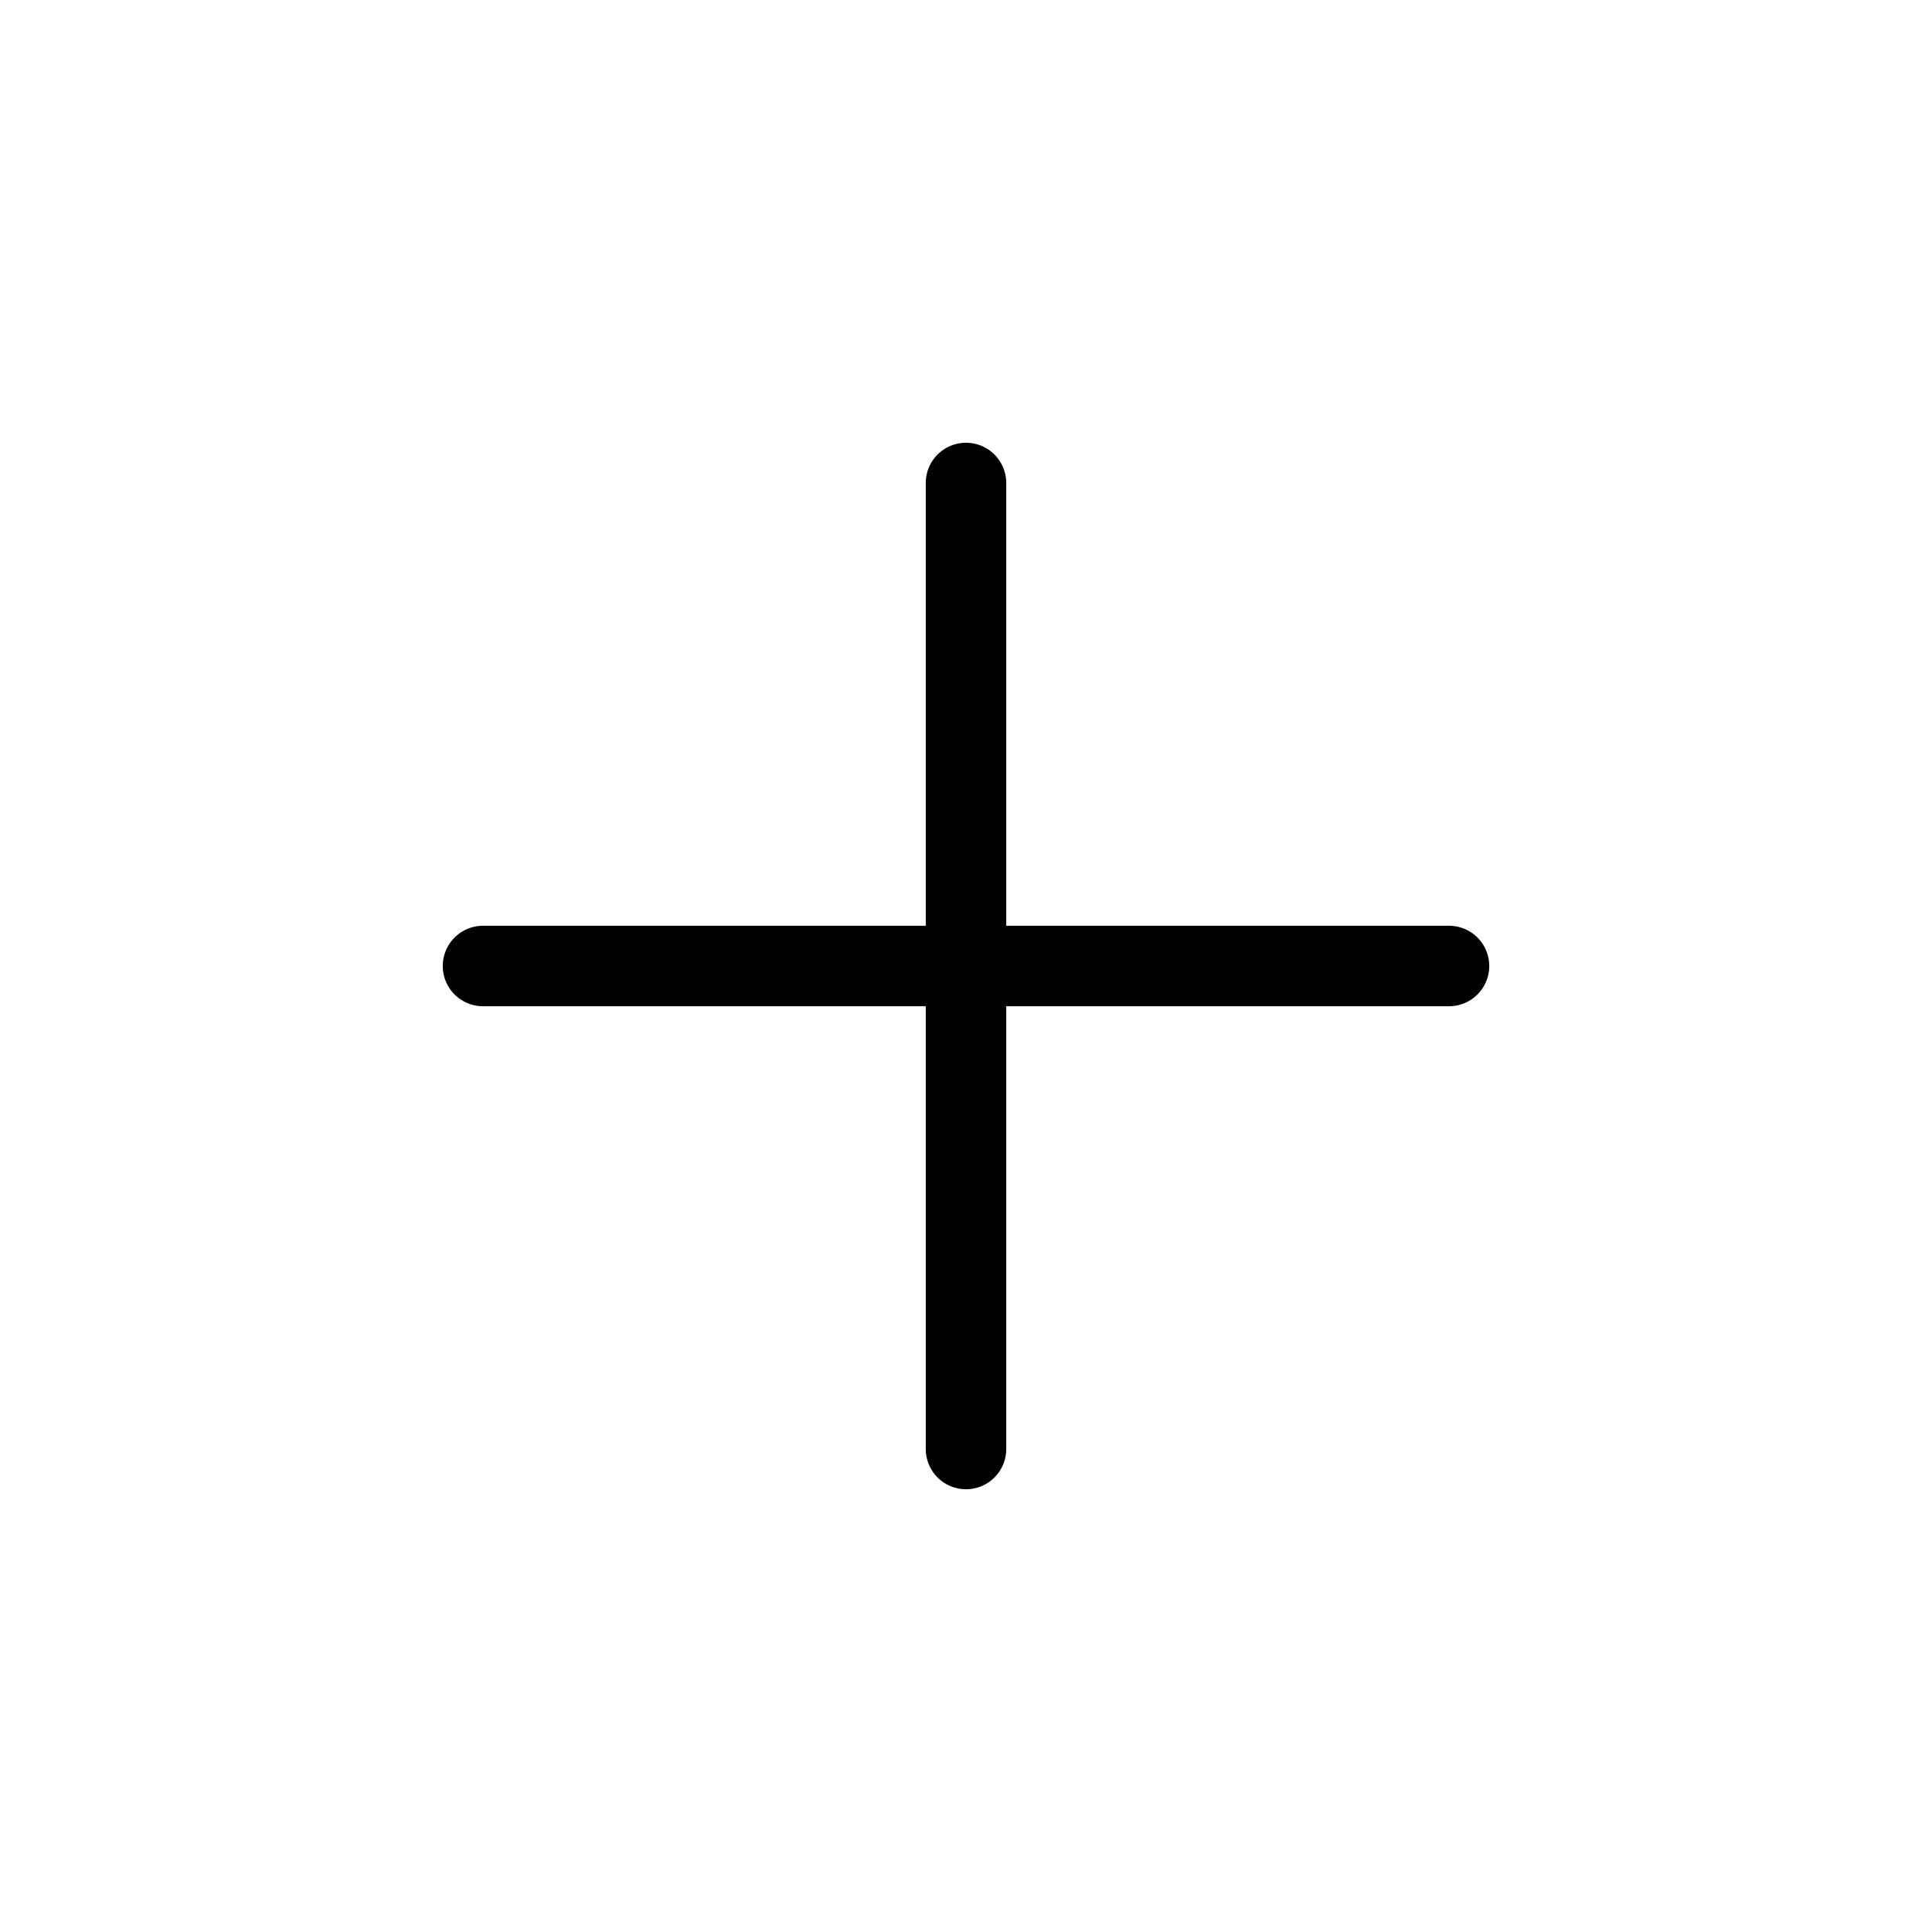
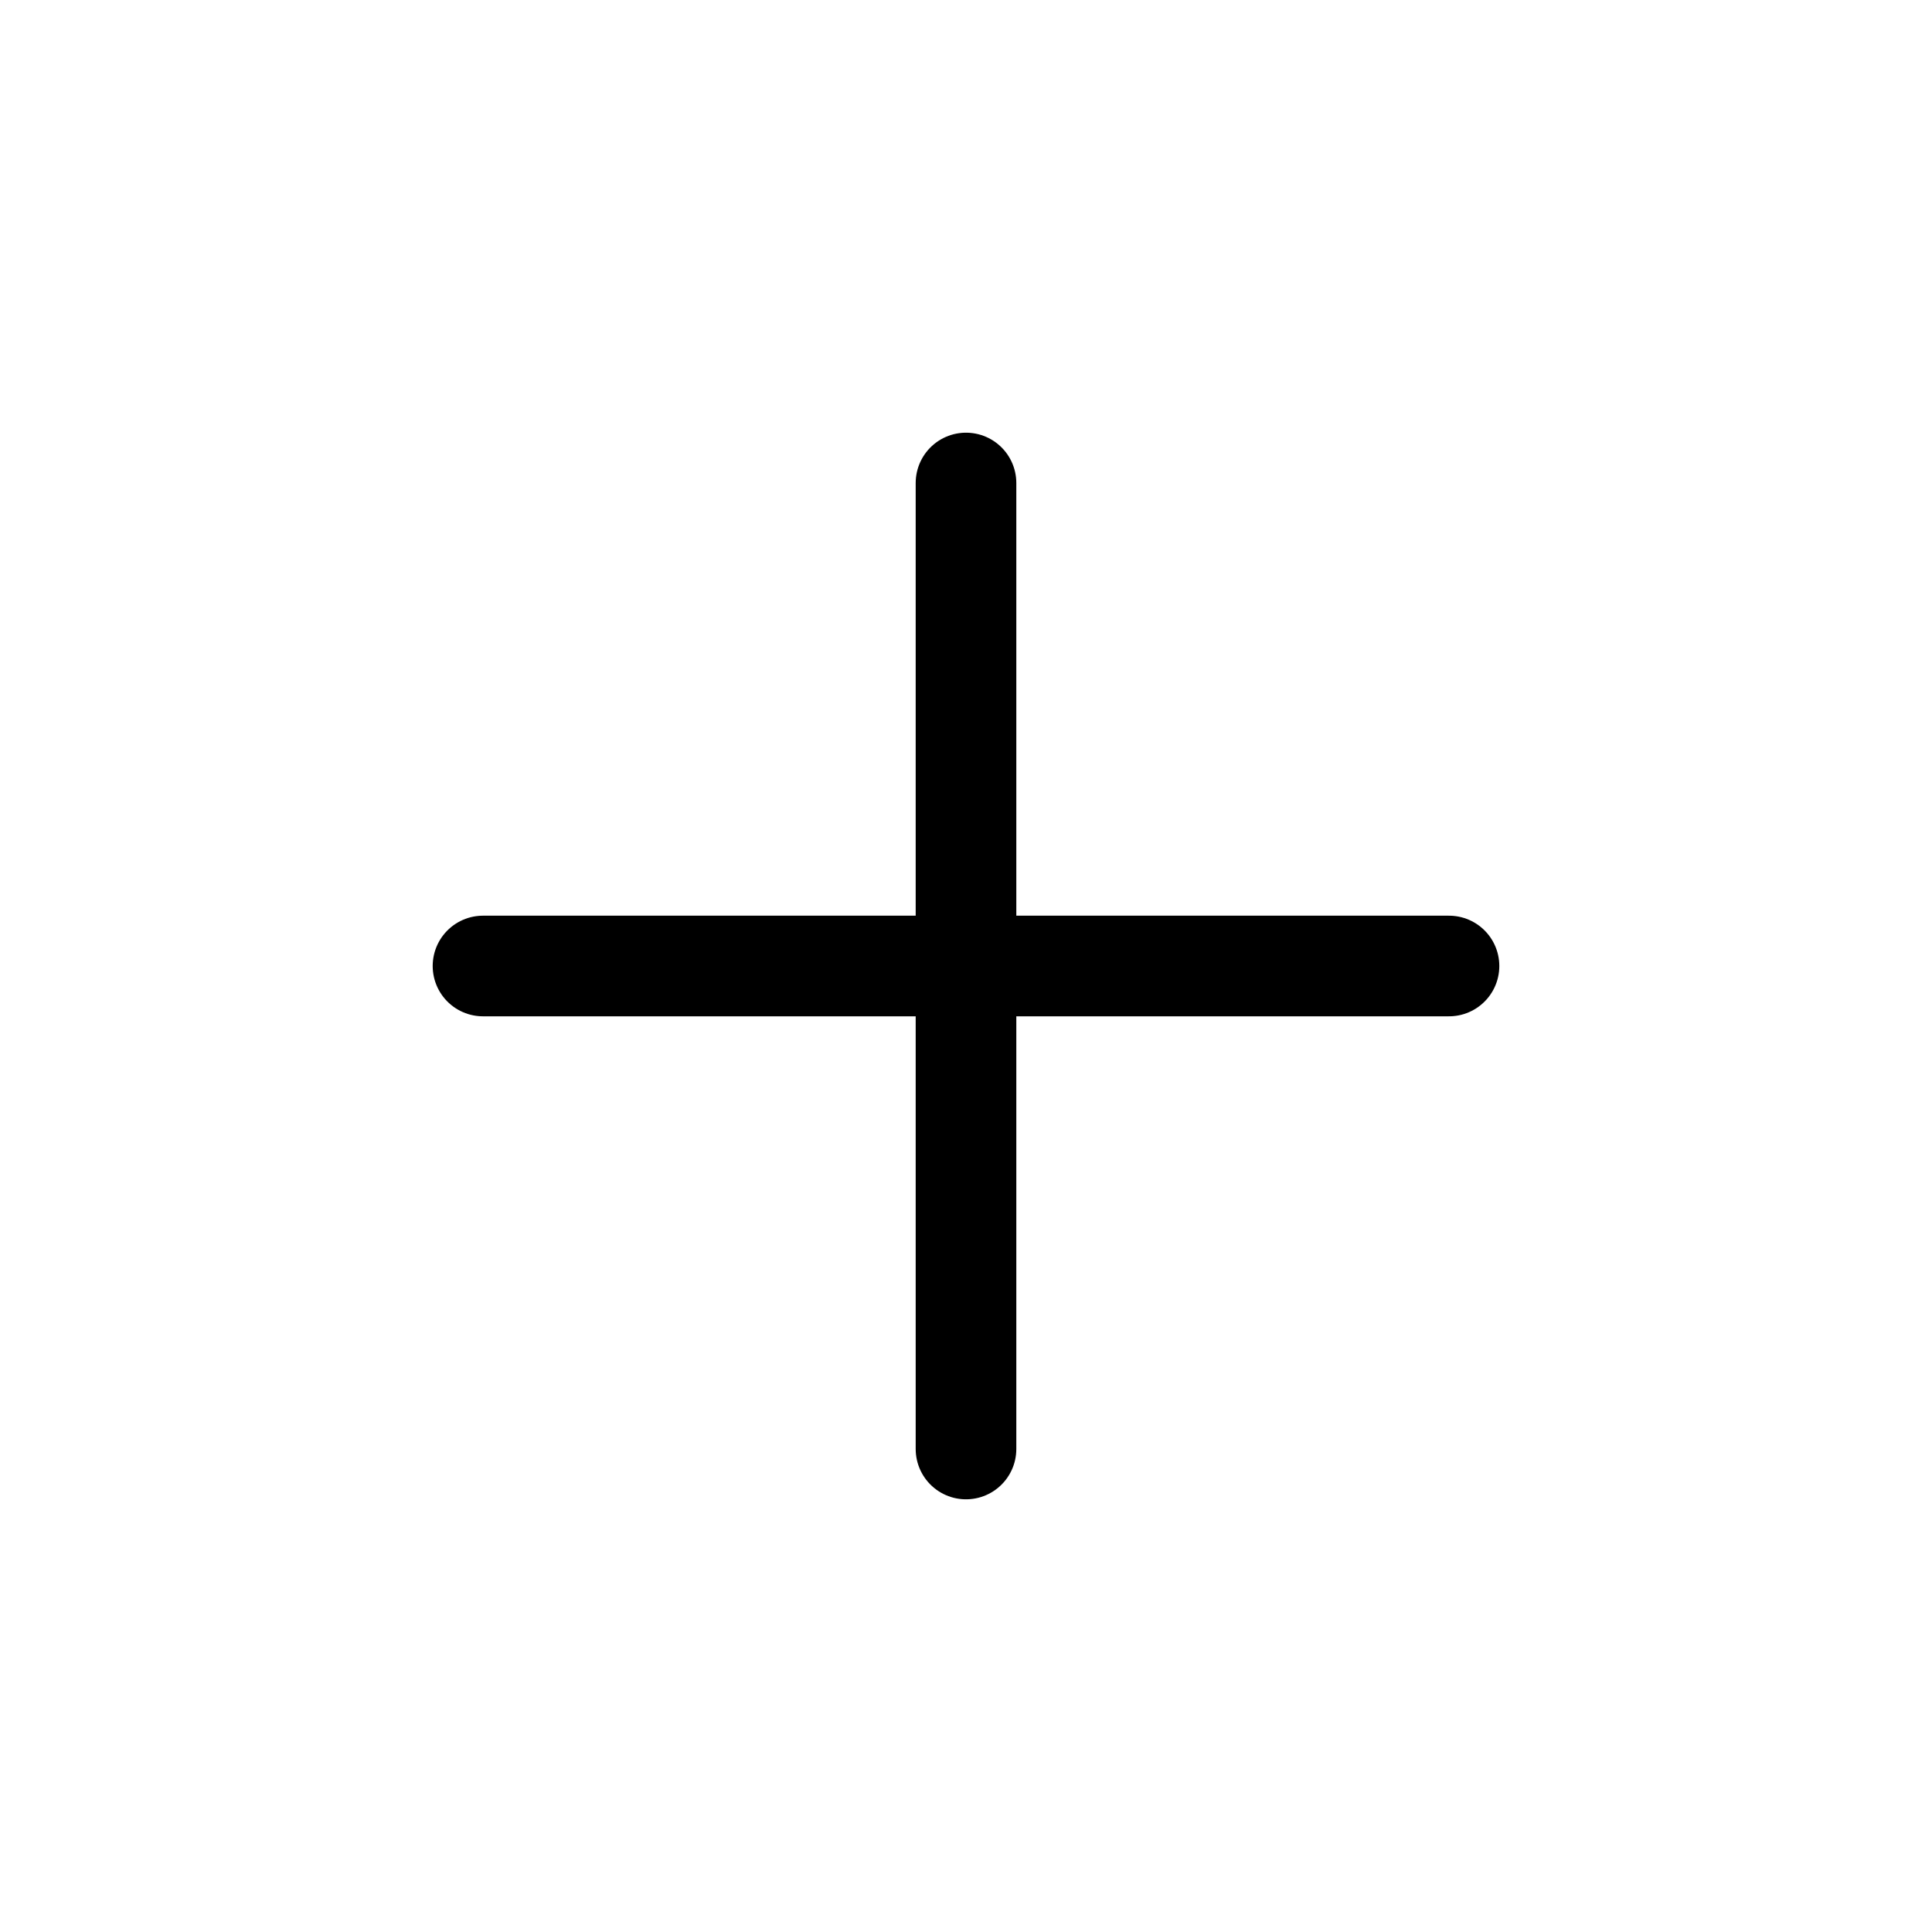
<svg xmlns="http://www.w3.org/2000/svg" viewBox="0 0 24 24" class="icon icon-plus">
-   <path fill="none" stroke="currentColor" stroke-linecap="round" stroke-linejoin="round" stroke-width="1" d="M18 12h-6m0 0H6m6 0V6m0 6v6" />
+   <path fill="none" stroke="currentColor" stroke-linecap="round" stroke-linejoin="round" stroke-width="1.25" d="M18 12h-6m0 0H6m6 0V6m0 6v6" />
</svg>
